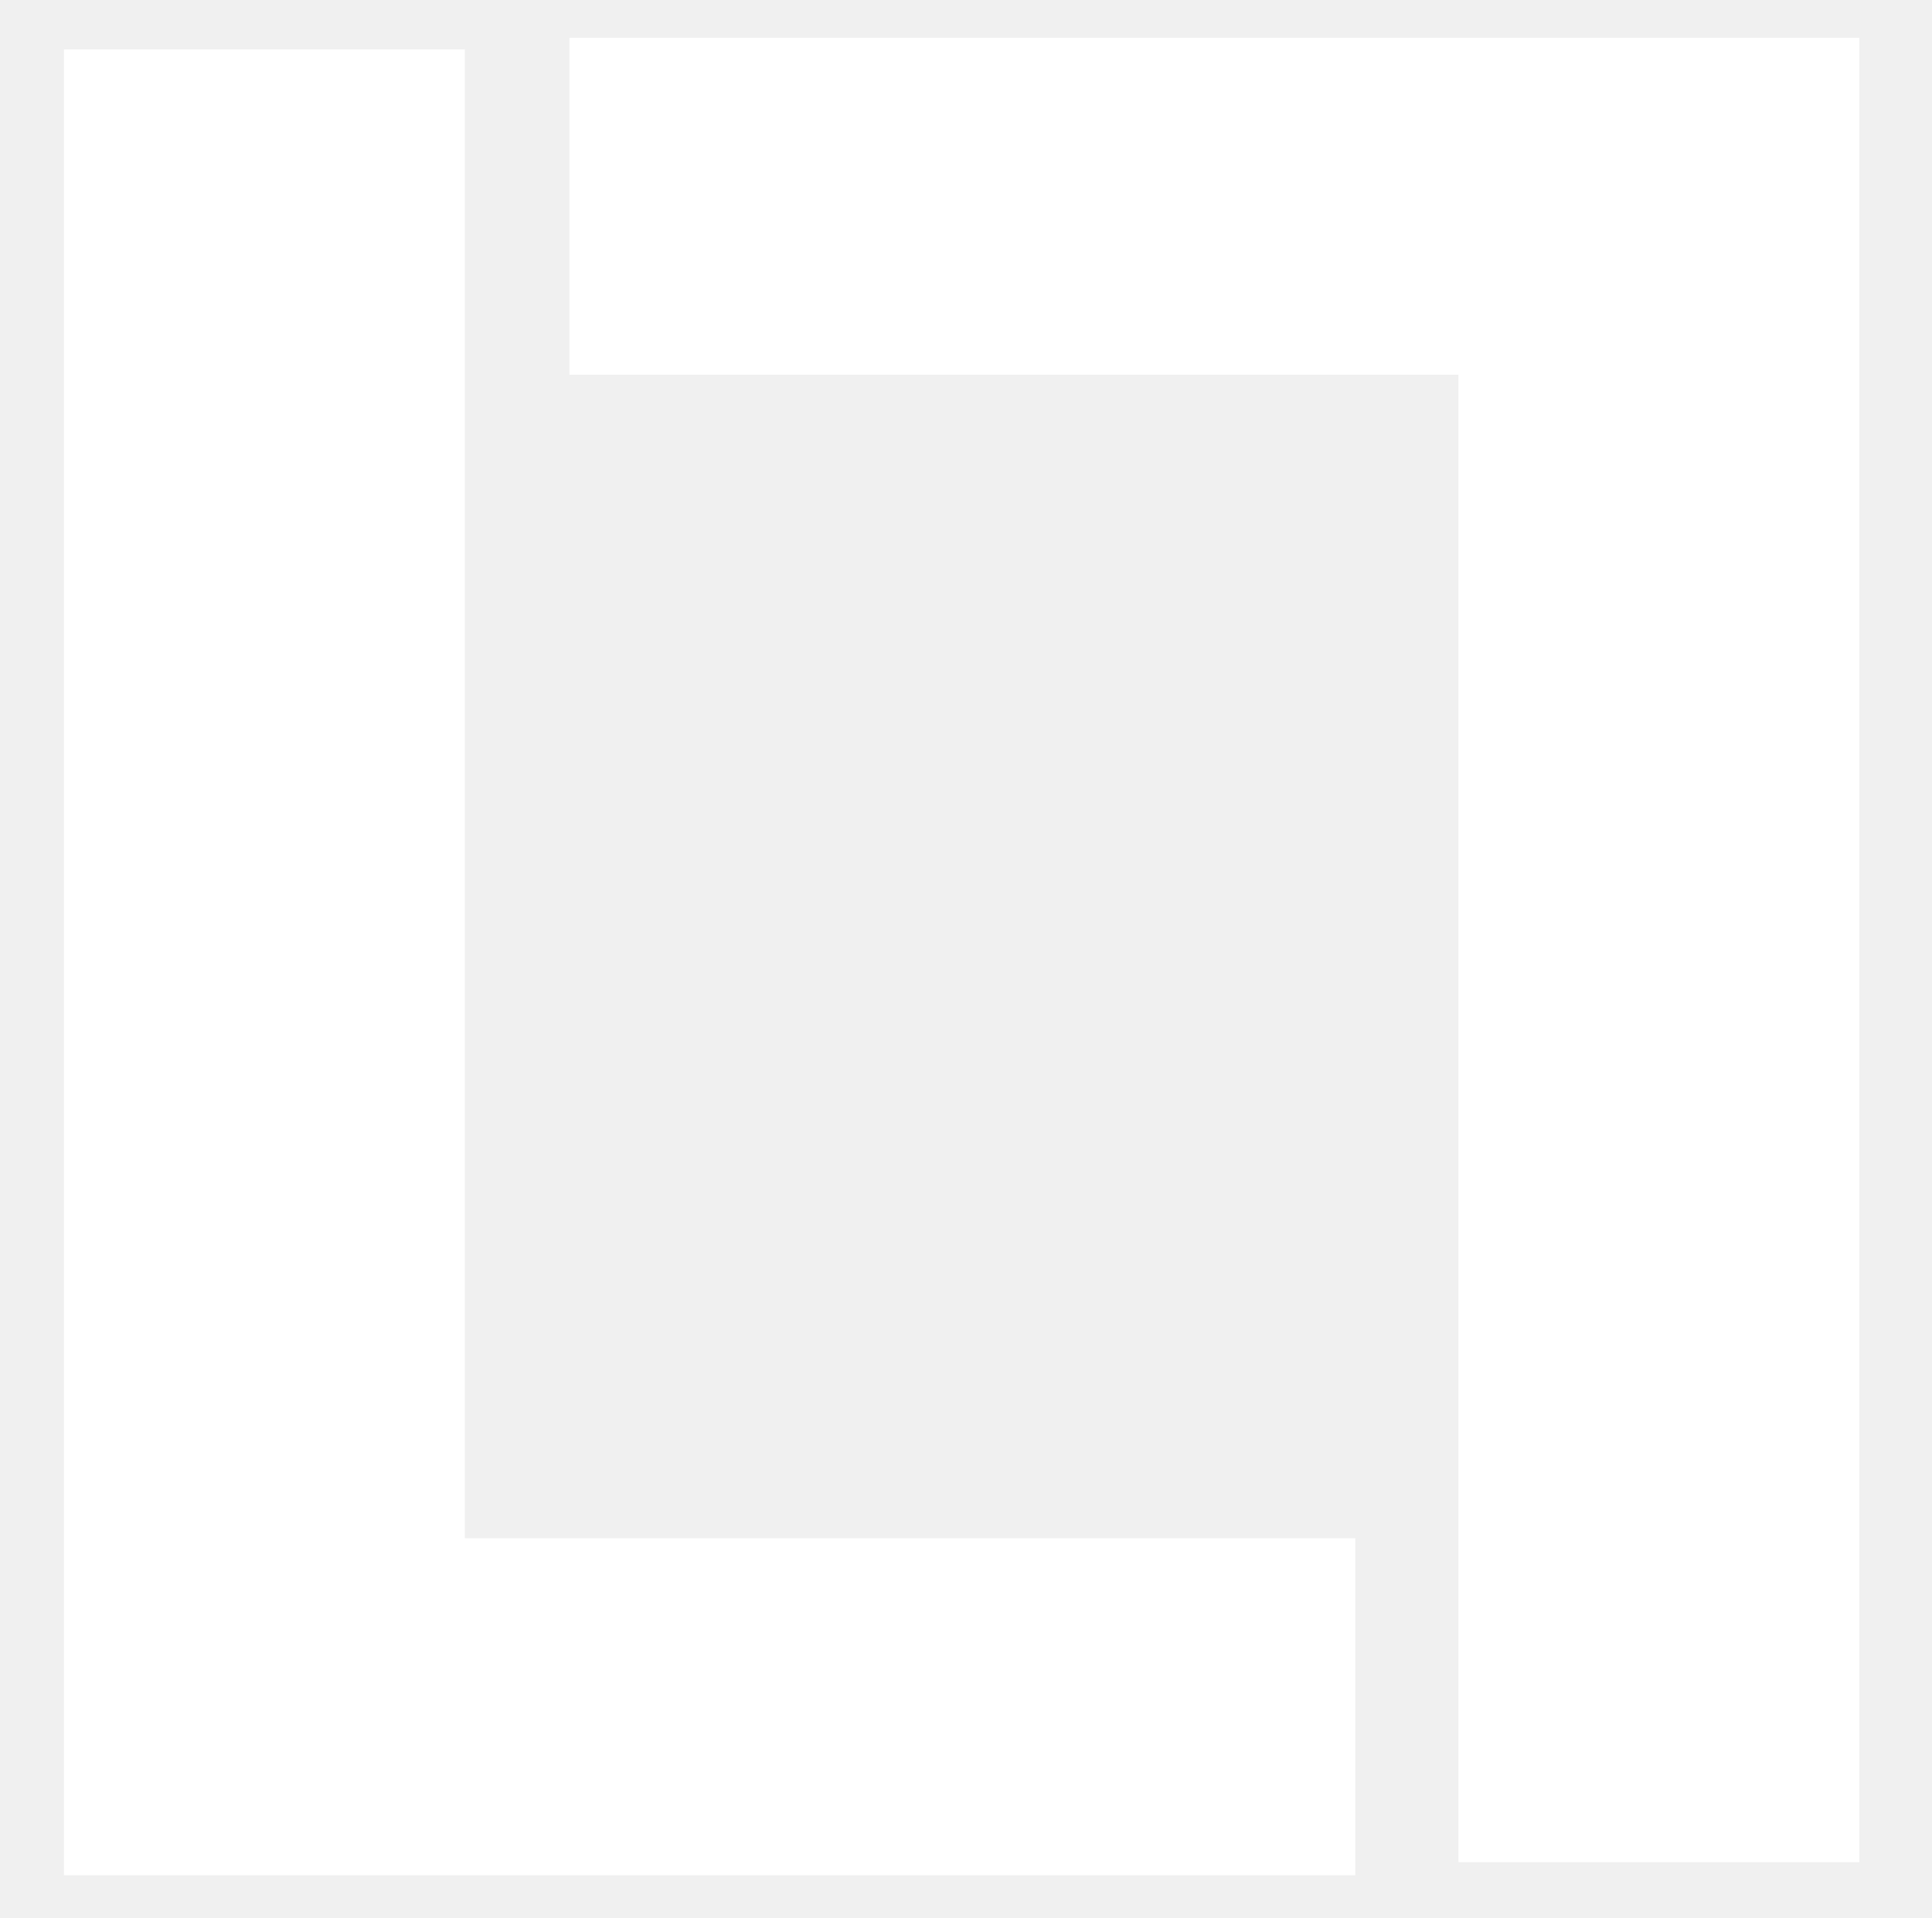
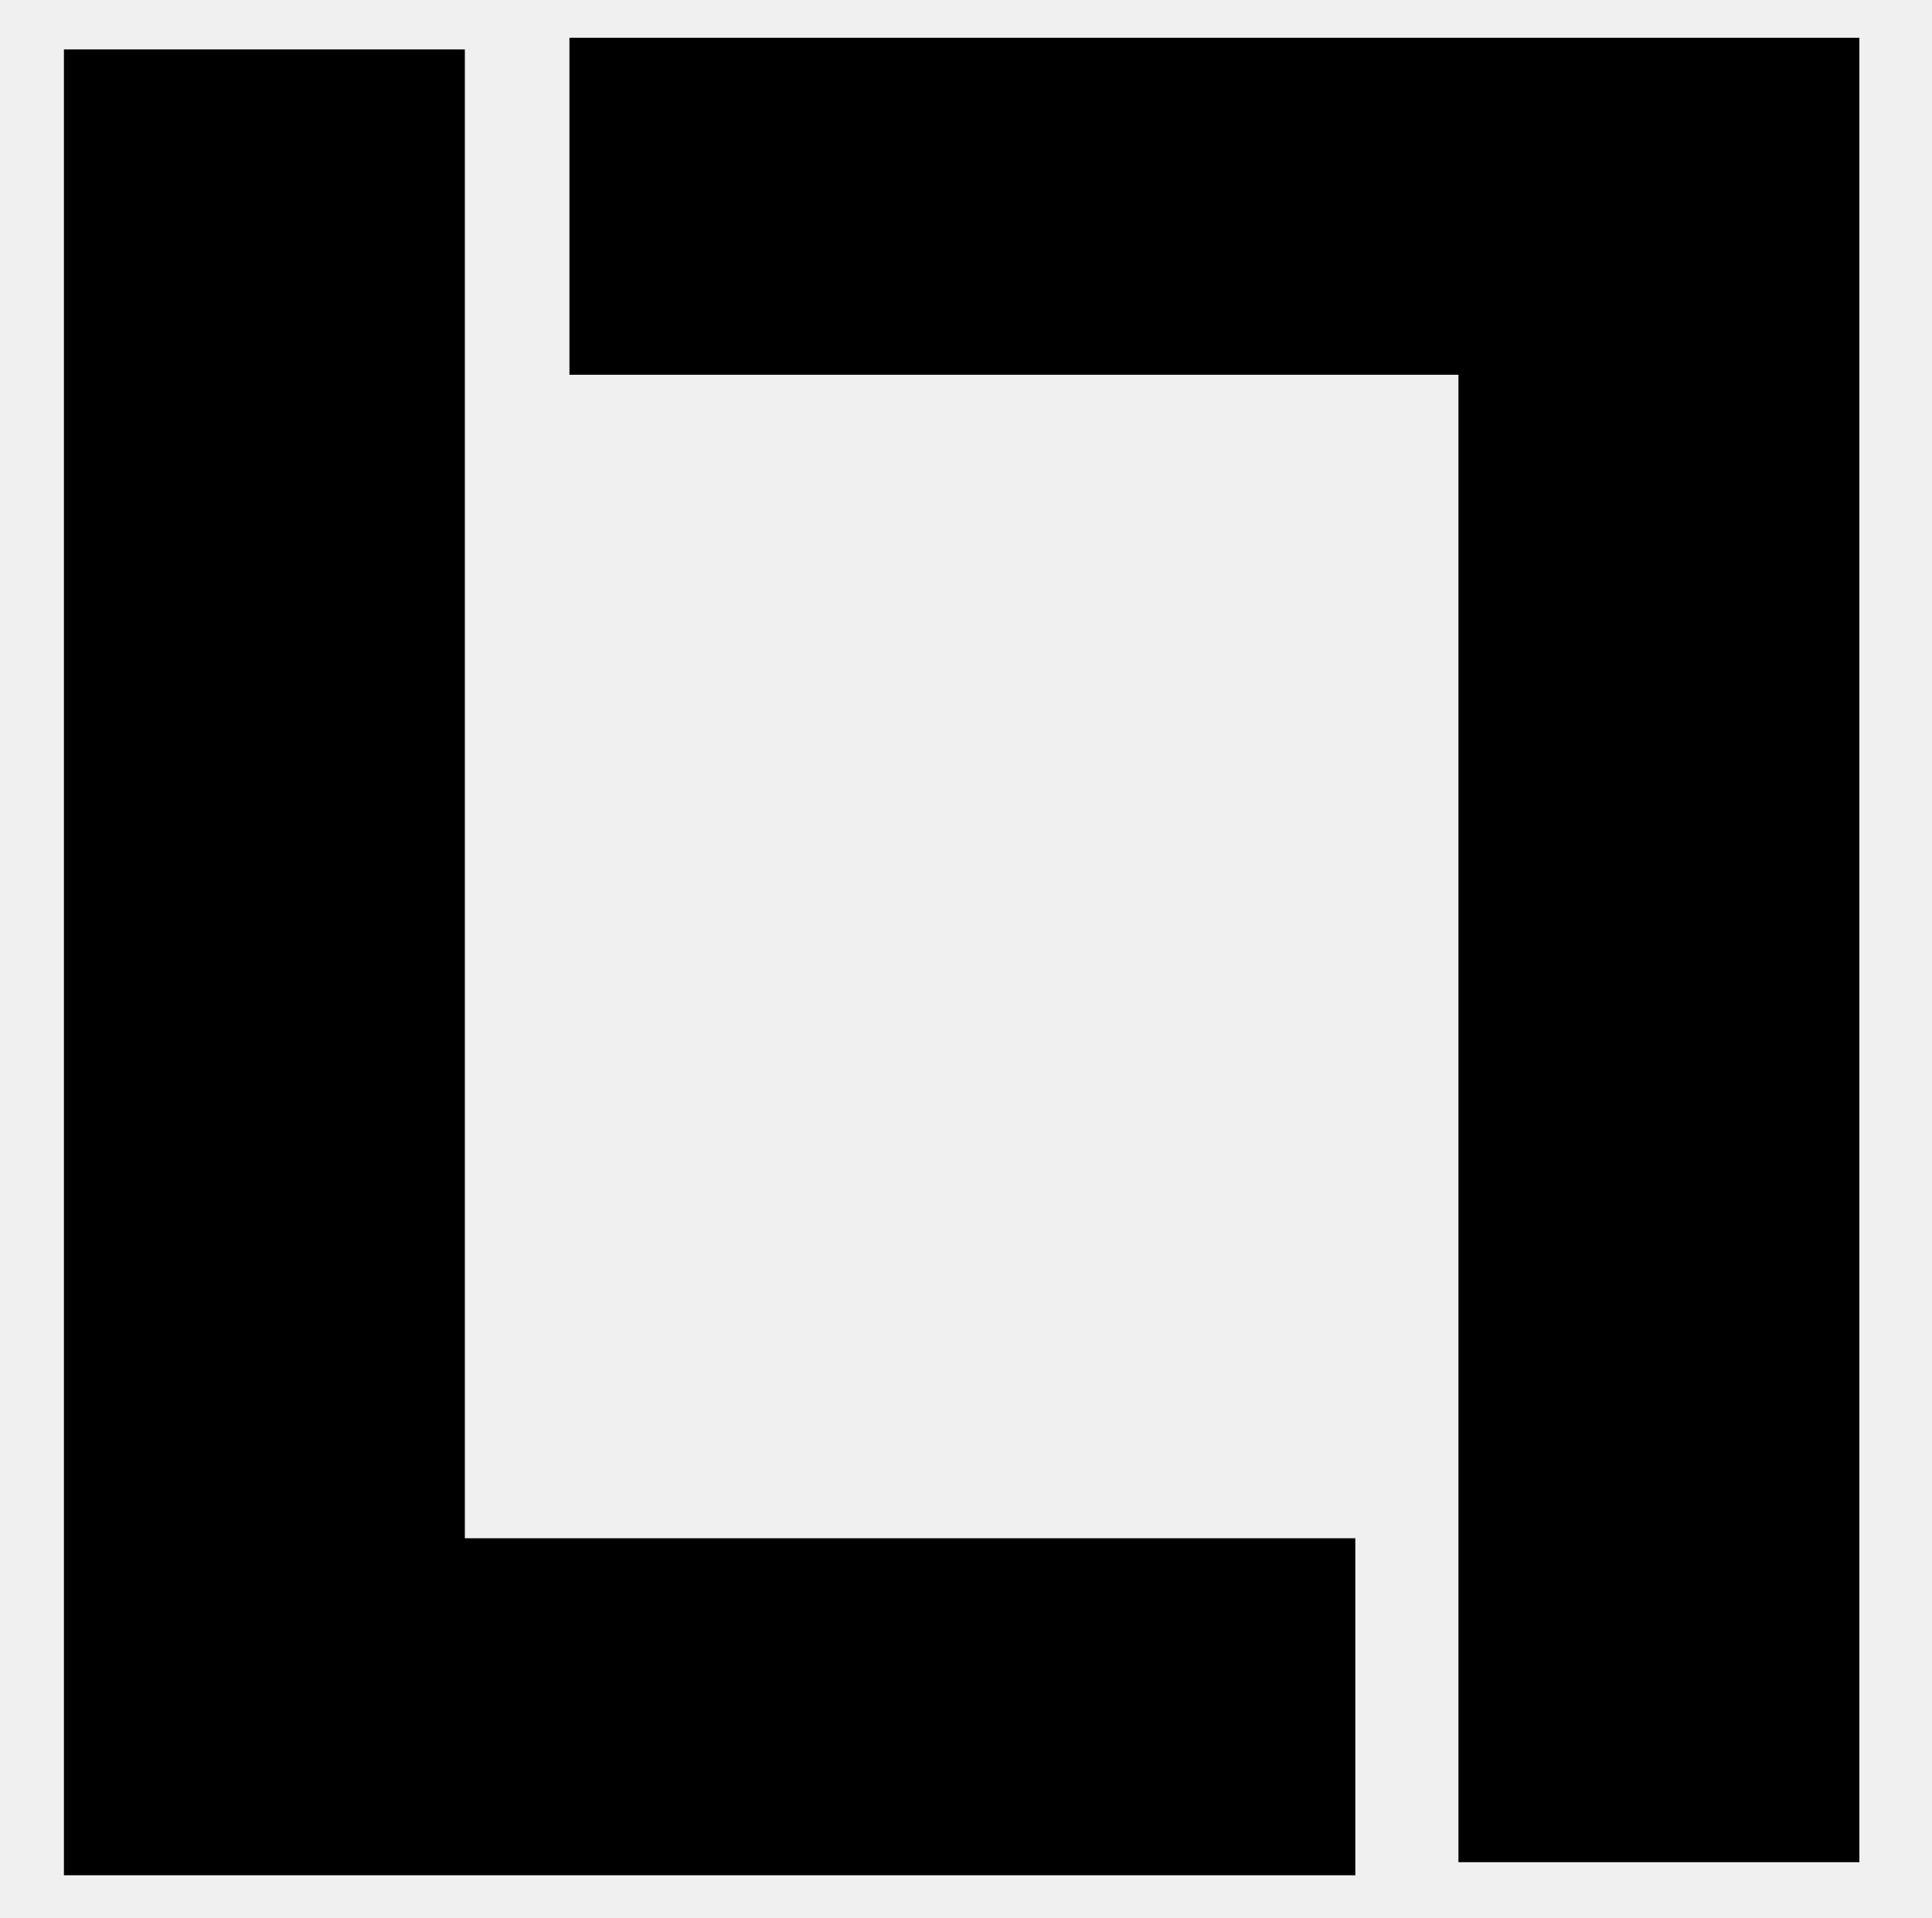
<svg xmlns="http://www.w3.org/2000/svg" version="1.2" viewBox="0 0 133 132" width="133" height="132">
  <style>
- 		.s0 { fill: #ffffff } 
+ 		.s0 { fill: #000000 } 
	</style>
  <g id="Layer 1">
    <path id="&lt;Compound Path&gt;" class="s0" d="m4.4 3.4h27.6v102.5h61.3v23.2h-88.9z" />
    <path id="&lt;Compound Path&gt;" fill-rule="evenodd" class="s0" d="m134.1 3.4h67.8c22.5 0 36.8 15.7 36.8 34.7 0 14.8-6 25.9-19.9 31.5v0.4c13.5 3.5 17.4 16.7 18.3 29.3 0.5 8 0.3 22.7 5.2 29.8h-27.6c-3.3-7.9-3-20.1-4.4-30.1-1.9-13.2-7-19-20.9-19h-27.7v49.1h-27.6zm27.6 56.8h30.3c12.3 0 19-5.2 19-17.9 0-12.2-6.7-17.4-19-17.4h-30.3z" />
    <path id="&lt;Compound Path&gt;" class="s0" d="m128 128.2h-27.6v-102.4h-61.2v-23.2h88.8z" />
  </g>
</svg>
